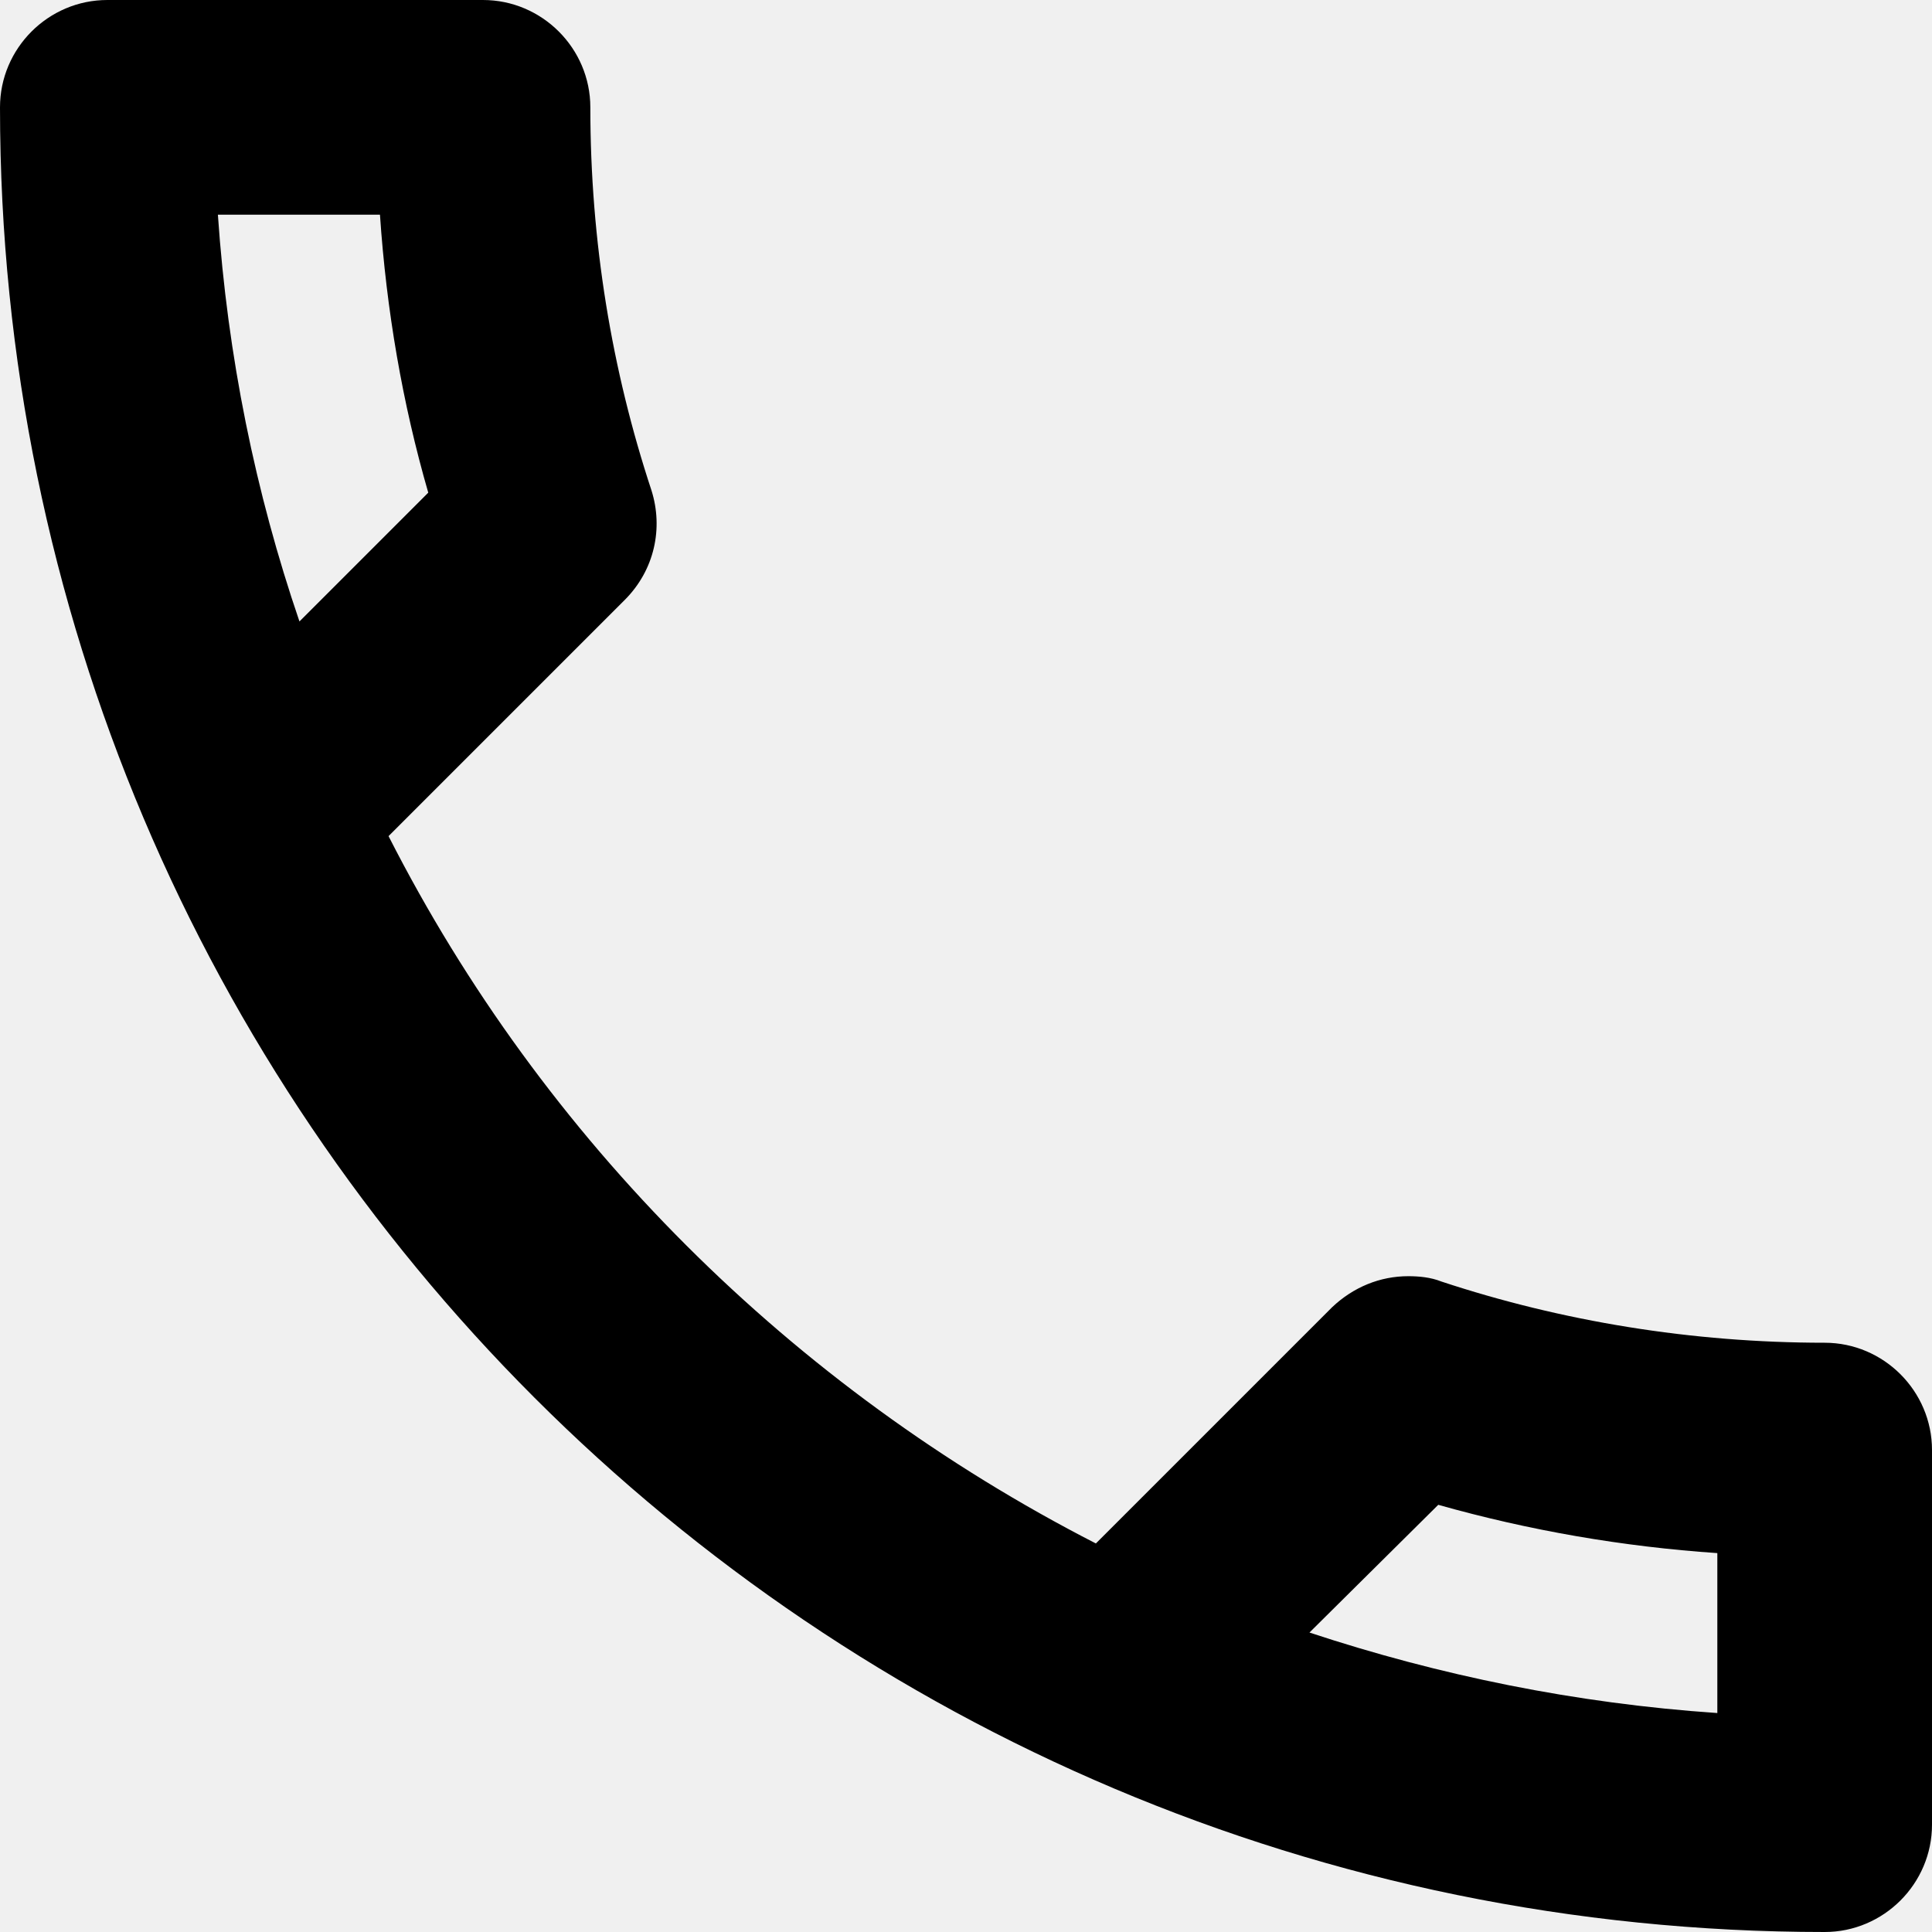
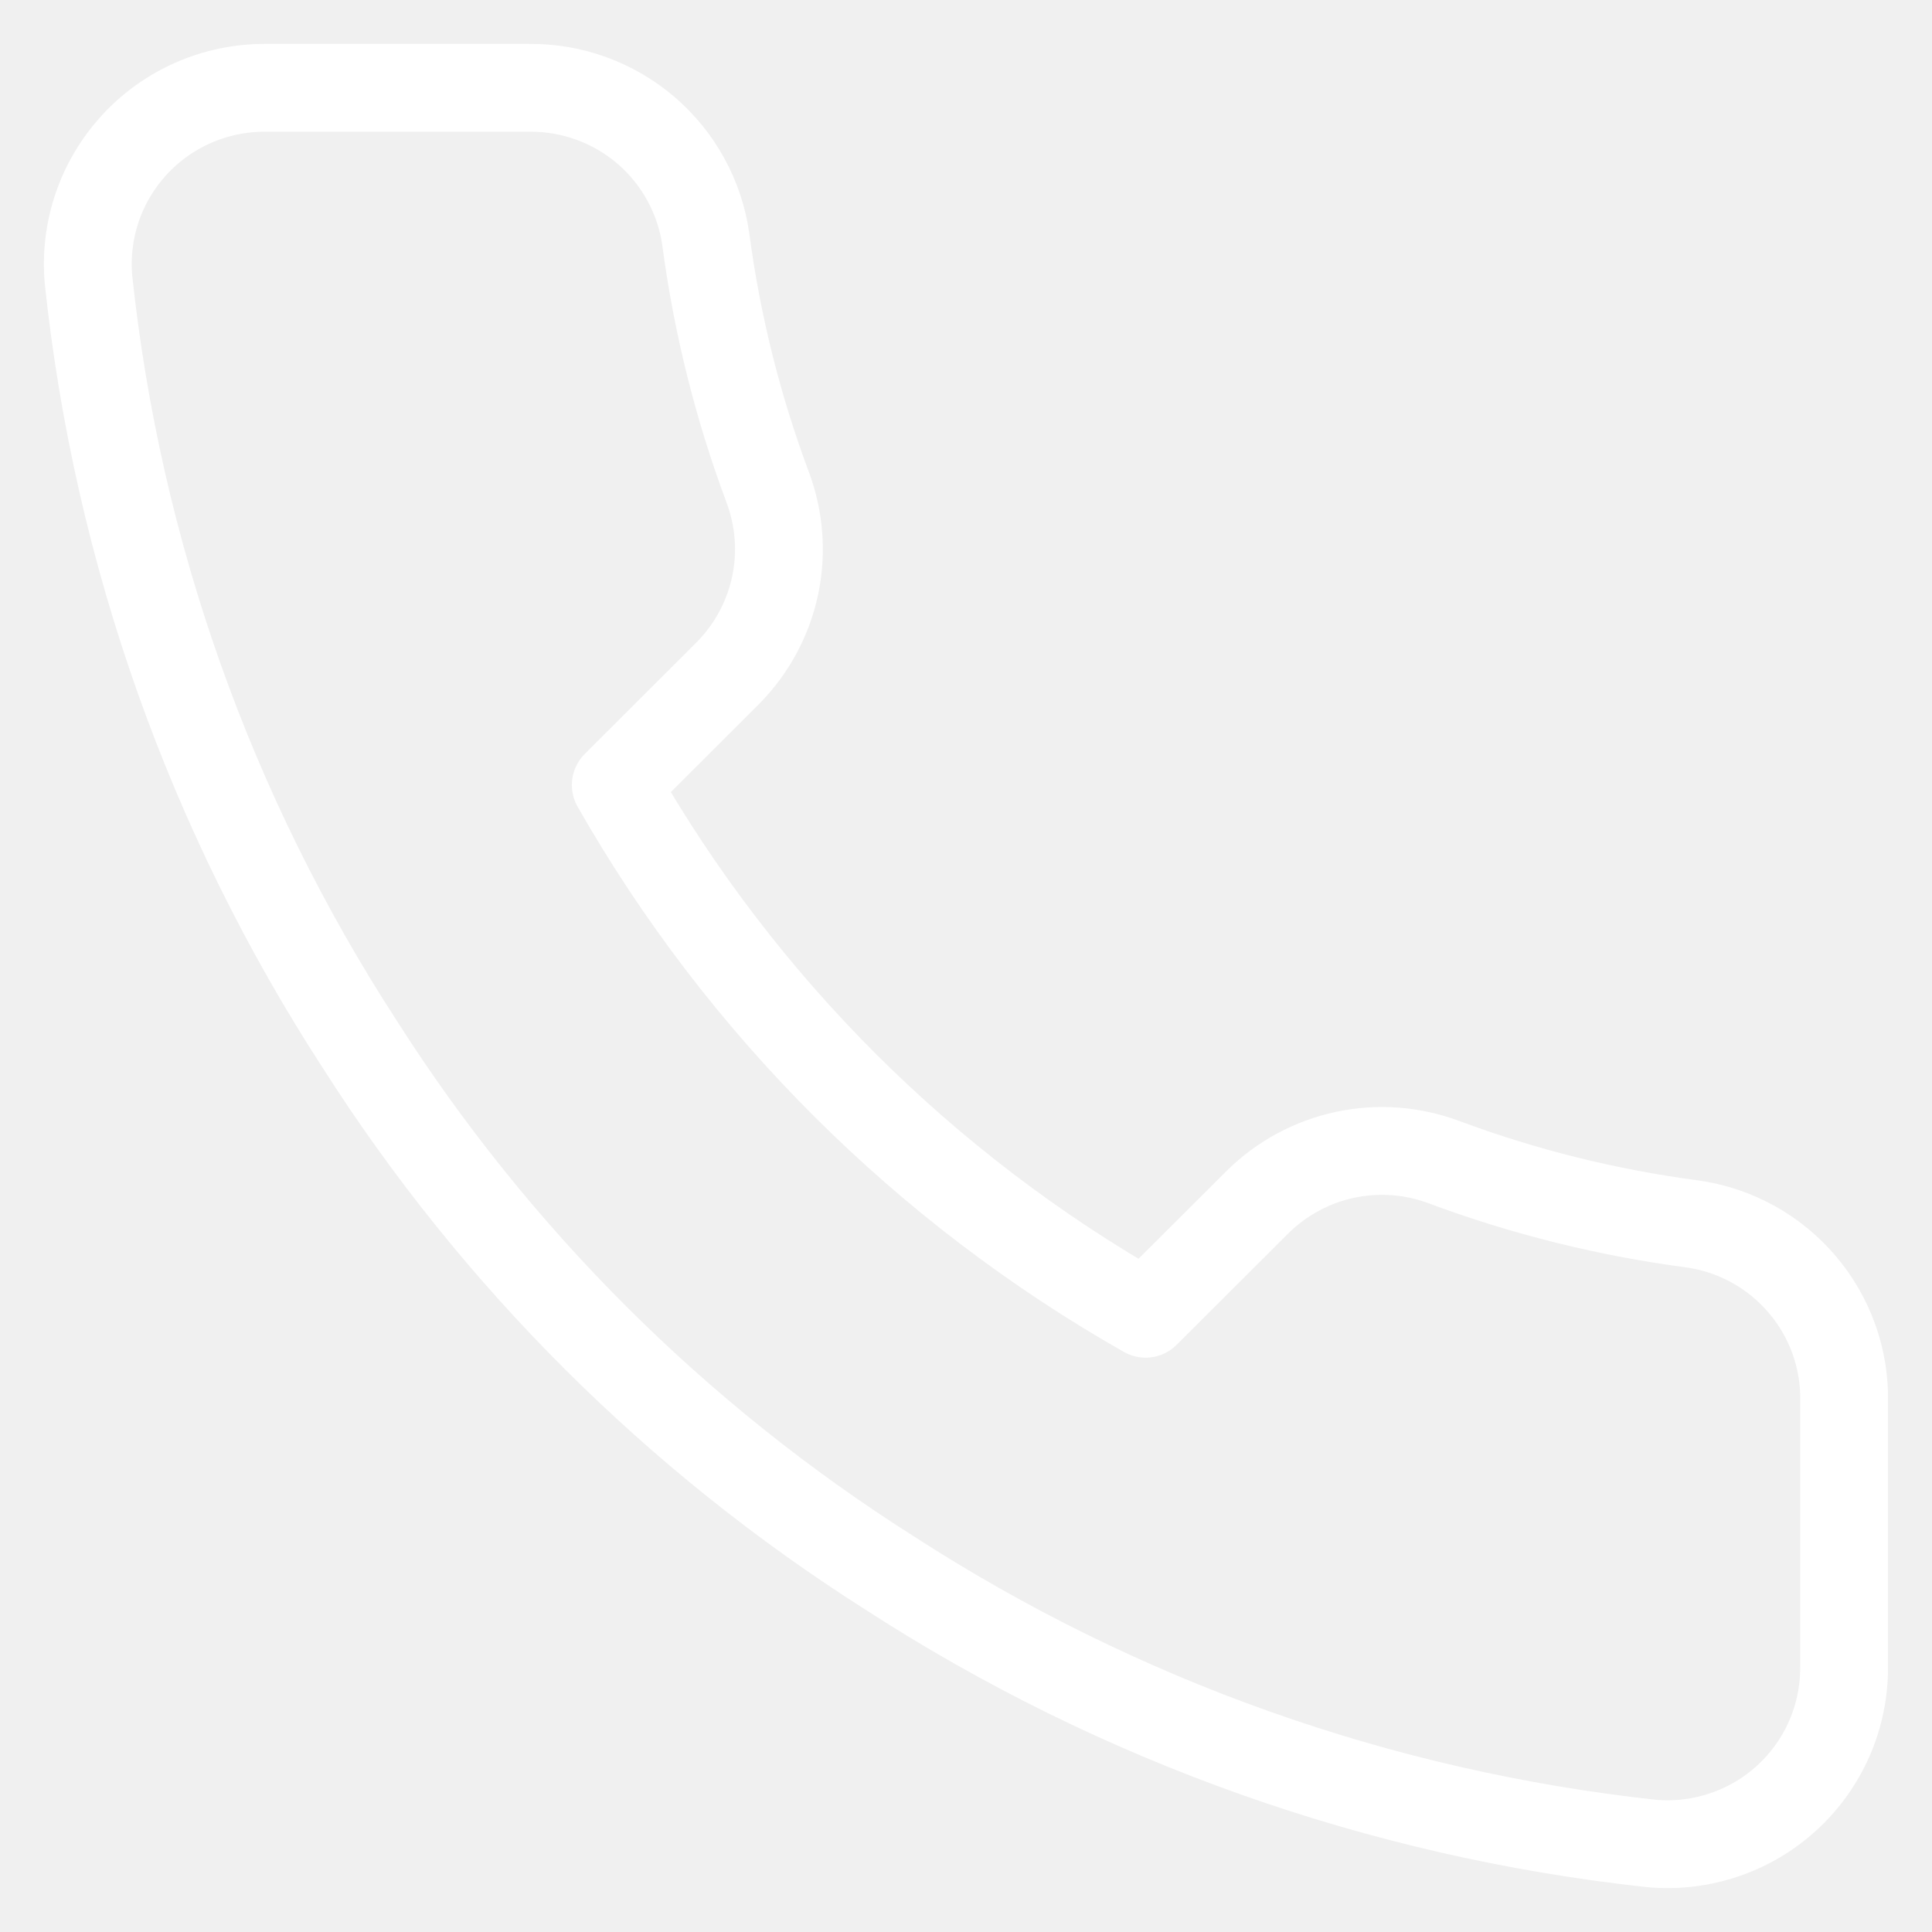
- <svg xmlns="http://www.w3.org/2000/svg" width="18" height="18" viewBox="0 0 18 18" fill="none">
-   <path d="M3.54 2C3.6 2.89 3.75 3.76 3.99 4.59L2.79 5.79C2.38 4.59 2.12 3.32 2.03 2H3.54ZM13.4 14.02C14.25 14.26 15.12 14.41 16 14.47V15.96C14.68 15.87 13.41 15.61 12.2 15.21L13.4 14.02ZM4.5 0H1C0.45 0 0 0.45 0 1C0 10.39 7.61 18 17 18C17.55 18 18 17.55 18 17V13.51C18 12.96 17.55 12.51 17 12.51C15.76 12.51 14.55 12.31 13.43 11.94C13.33 11.9 13.22 11.89 13.12 11.89C12.86 11.89 12.61 11.99 12.41 12.18L10.21 14.38C7.38 12.93 5.06 10.62 3.62 7.79L5.82 5.59C6.1 5.31 6.18 4.92 6.07 4.57C5.7 3.45 5.5 2.25 5.5 1C5.5 0.45 5.05 0 4.5 0Z" fill="black" />
+ <svg xmlns="http://www.w3.org/2000/svg" width="22" height="22" viewBox="0 0 22 22" fill="none">
+   <g clip-path="url(#clip0_632_1152)">
+     <path d="M20.999 15.974V18.985C21 19.264 20.943 19.541 20.831 19.797C20.719 20.053 20.554 20.283 20.348 20.472C20.142 20.661 19.898 20.805 19.633 20.894C19.367 20.984 19.086 21.017 18.807 20.992C15.713 20.656 12.74 19.601 10.129 17.911C7.699 16.37 5.639 14.314 4.095 11.889C2.396 9.271 1.338 6.29 1.008 3.188C0.983 2.91 1.016 2.631 1.105 2.367C1.194 2.103 1.338 1.86 1.526 1.654C1.714 1.448 1.943 1.284 2.199 1.171C2.454 1.059 2.73 1 3.009 1H6.026C6.514 0.995 6.987 1.168 7.357 1.485C7.727 1.803 7.969 2.244 8.037 2.726C8.165 3.69 8.401 4.636 8.741 5.546C8.876 5.906 8.906 6.296 8.826 6.671C8.745 7.047 8.559 7.391 8.289 7.664L7.012 8.939C8.443 11.451 10.528 13.531 13.045 14.96L14.322 13.686C14.596 13.416 14.941 13.23 15.317 13.15C15.693 13.07 16.084 13.099 16.444 13.234C17.356 13.574 18.304 13.809 19.27 13.937C19.758 14.005 20.204 14.251 20.523 14.627C20.842 15.002 21.012 15.482 20.999 15.974Z" stroke="white" stroke-linecap="round" stroke-linejoin="round" />
+   </g>
+   <defs>
+     <clipPath id="clip0_632_1152">
+       <rect width="22" height="22" fill="white" />
+     </clipPath>
+   </defs>
</svg>
